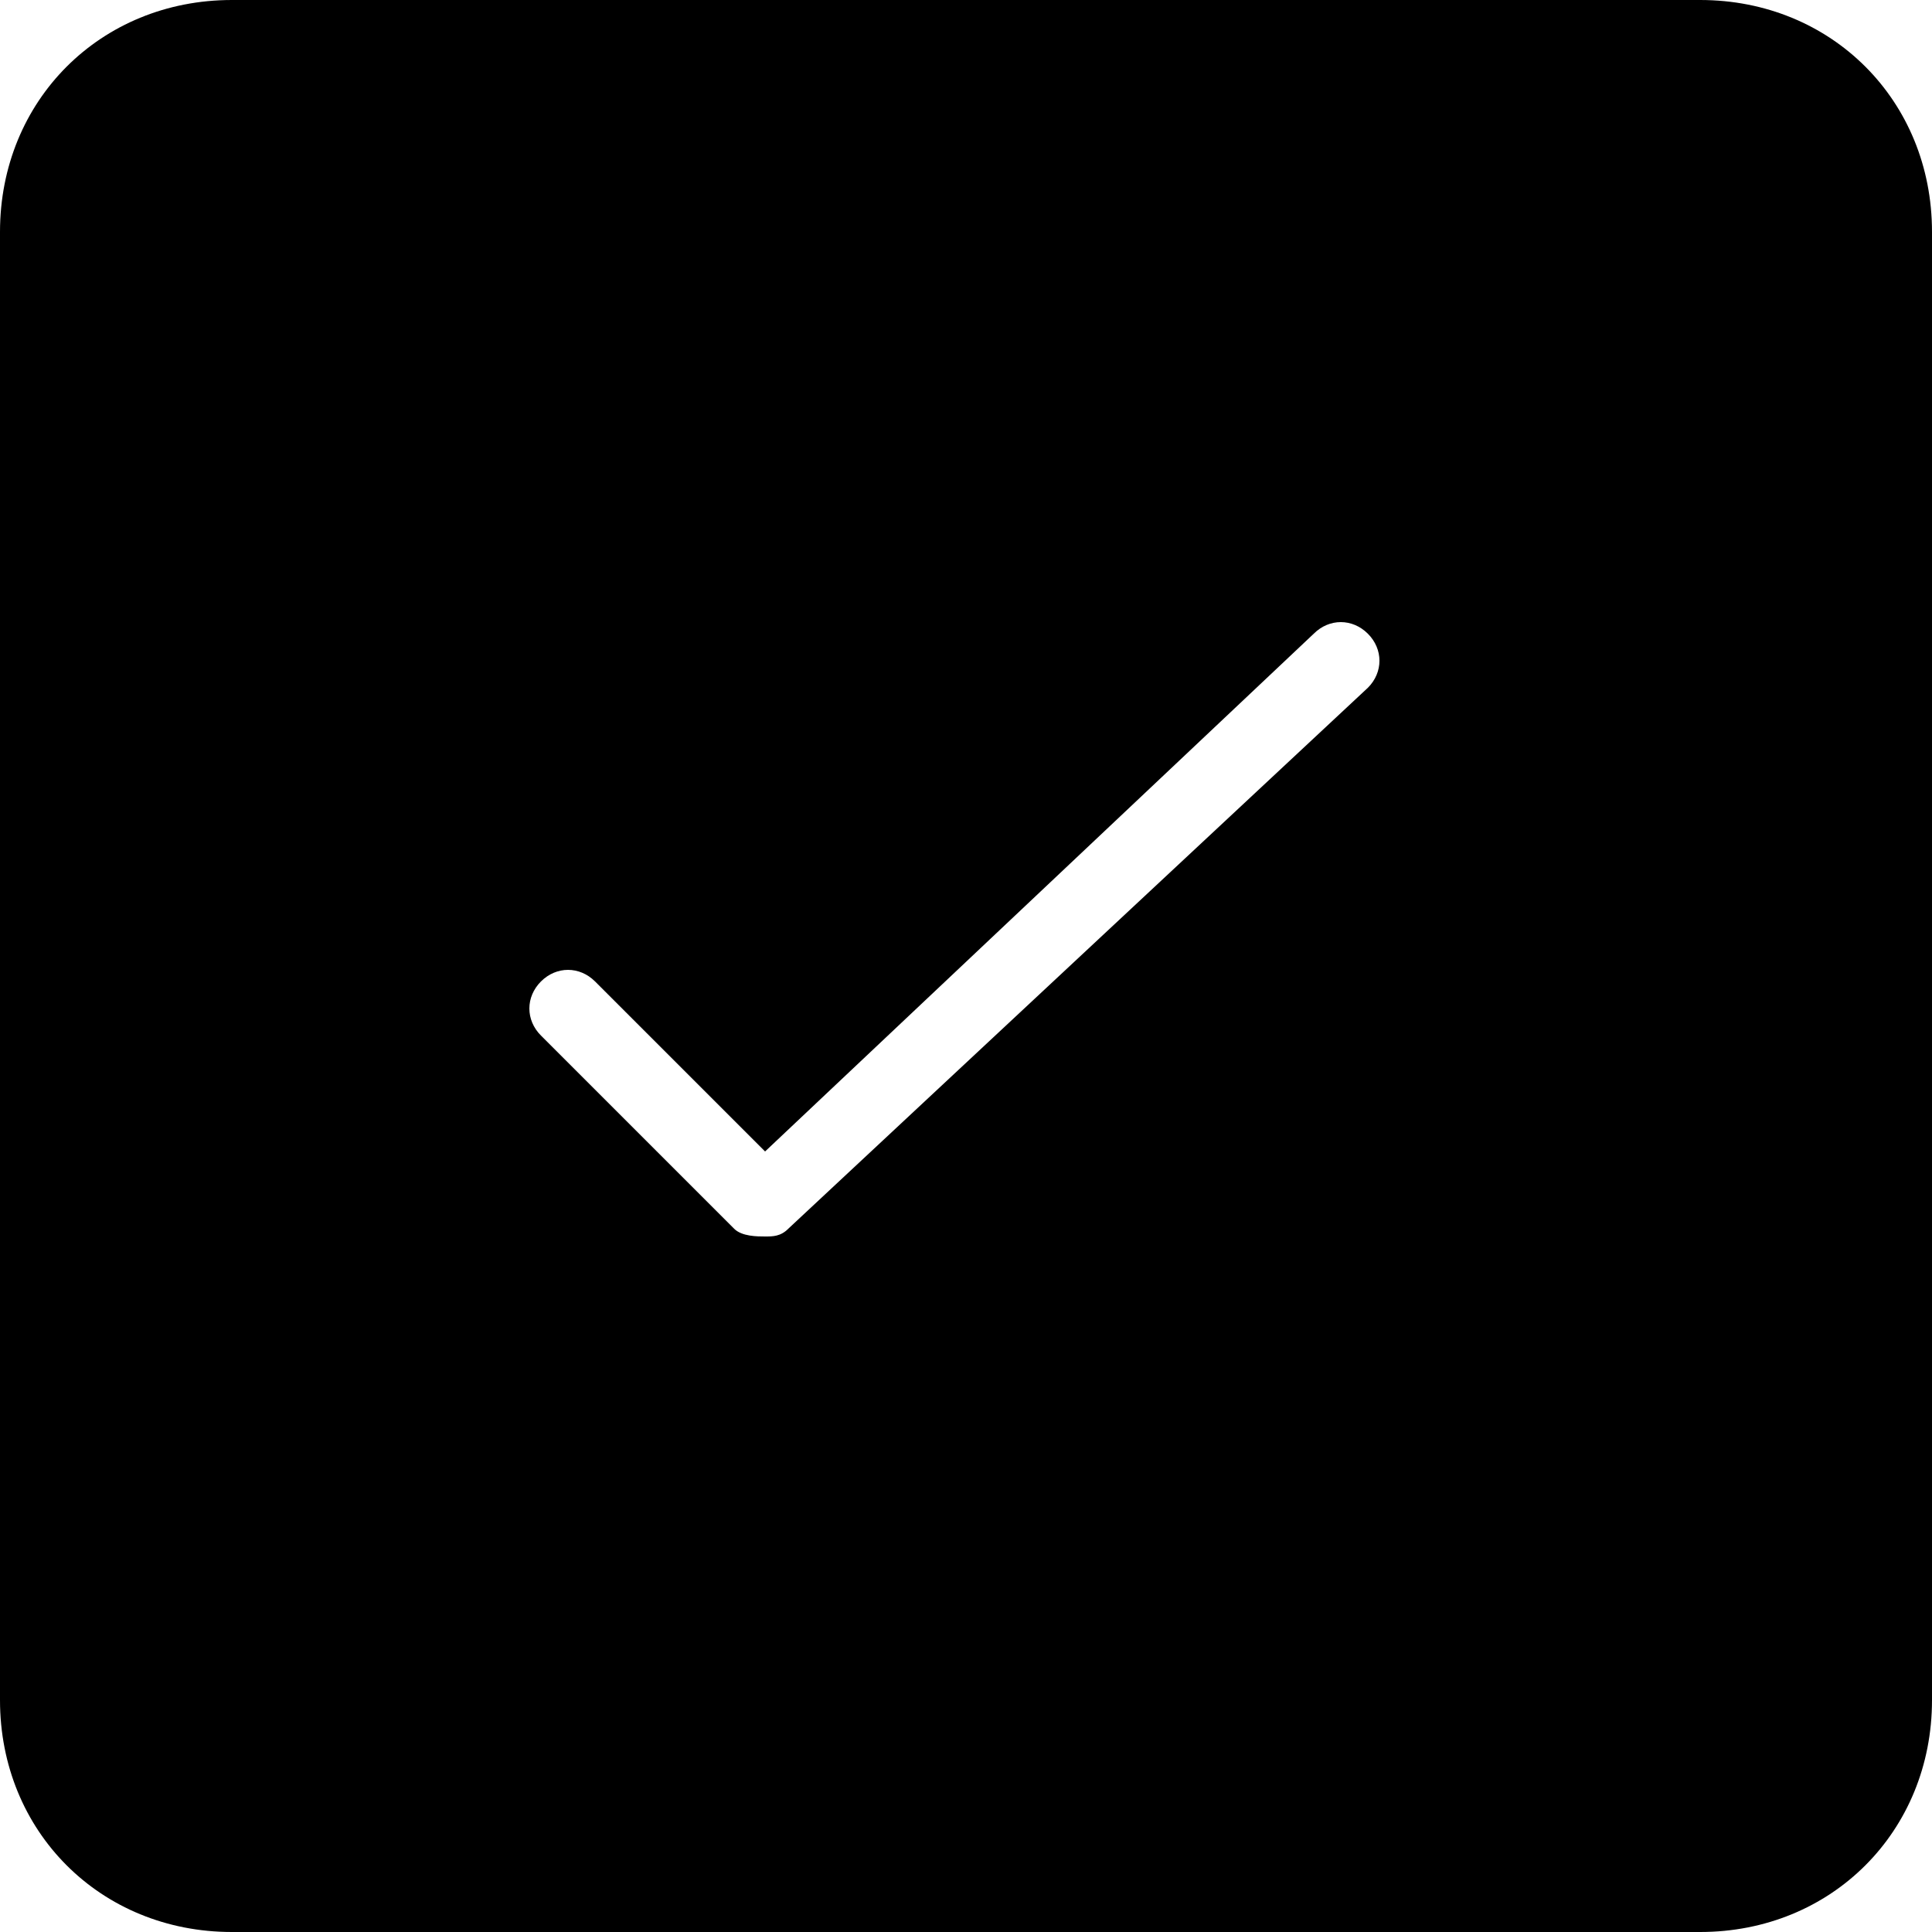
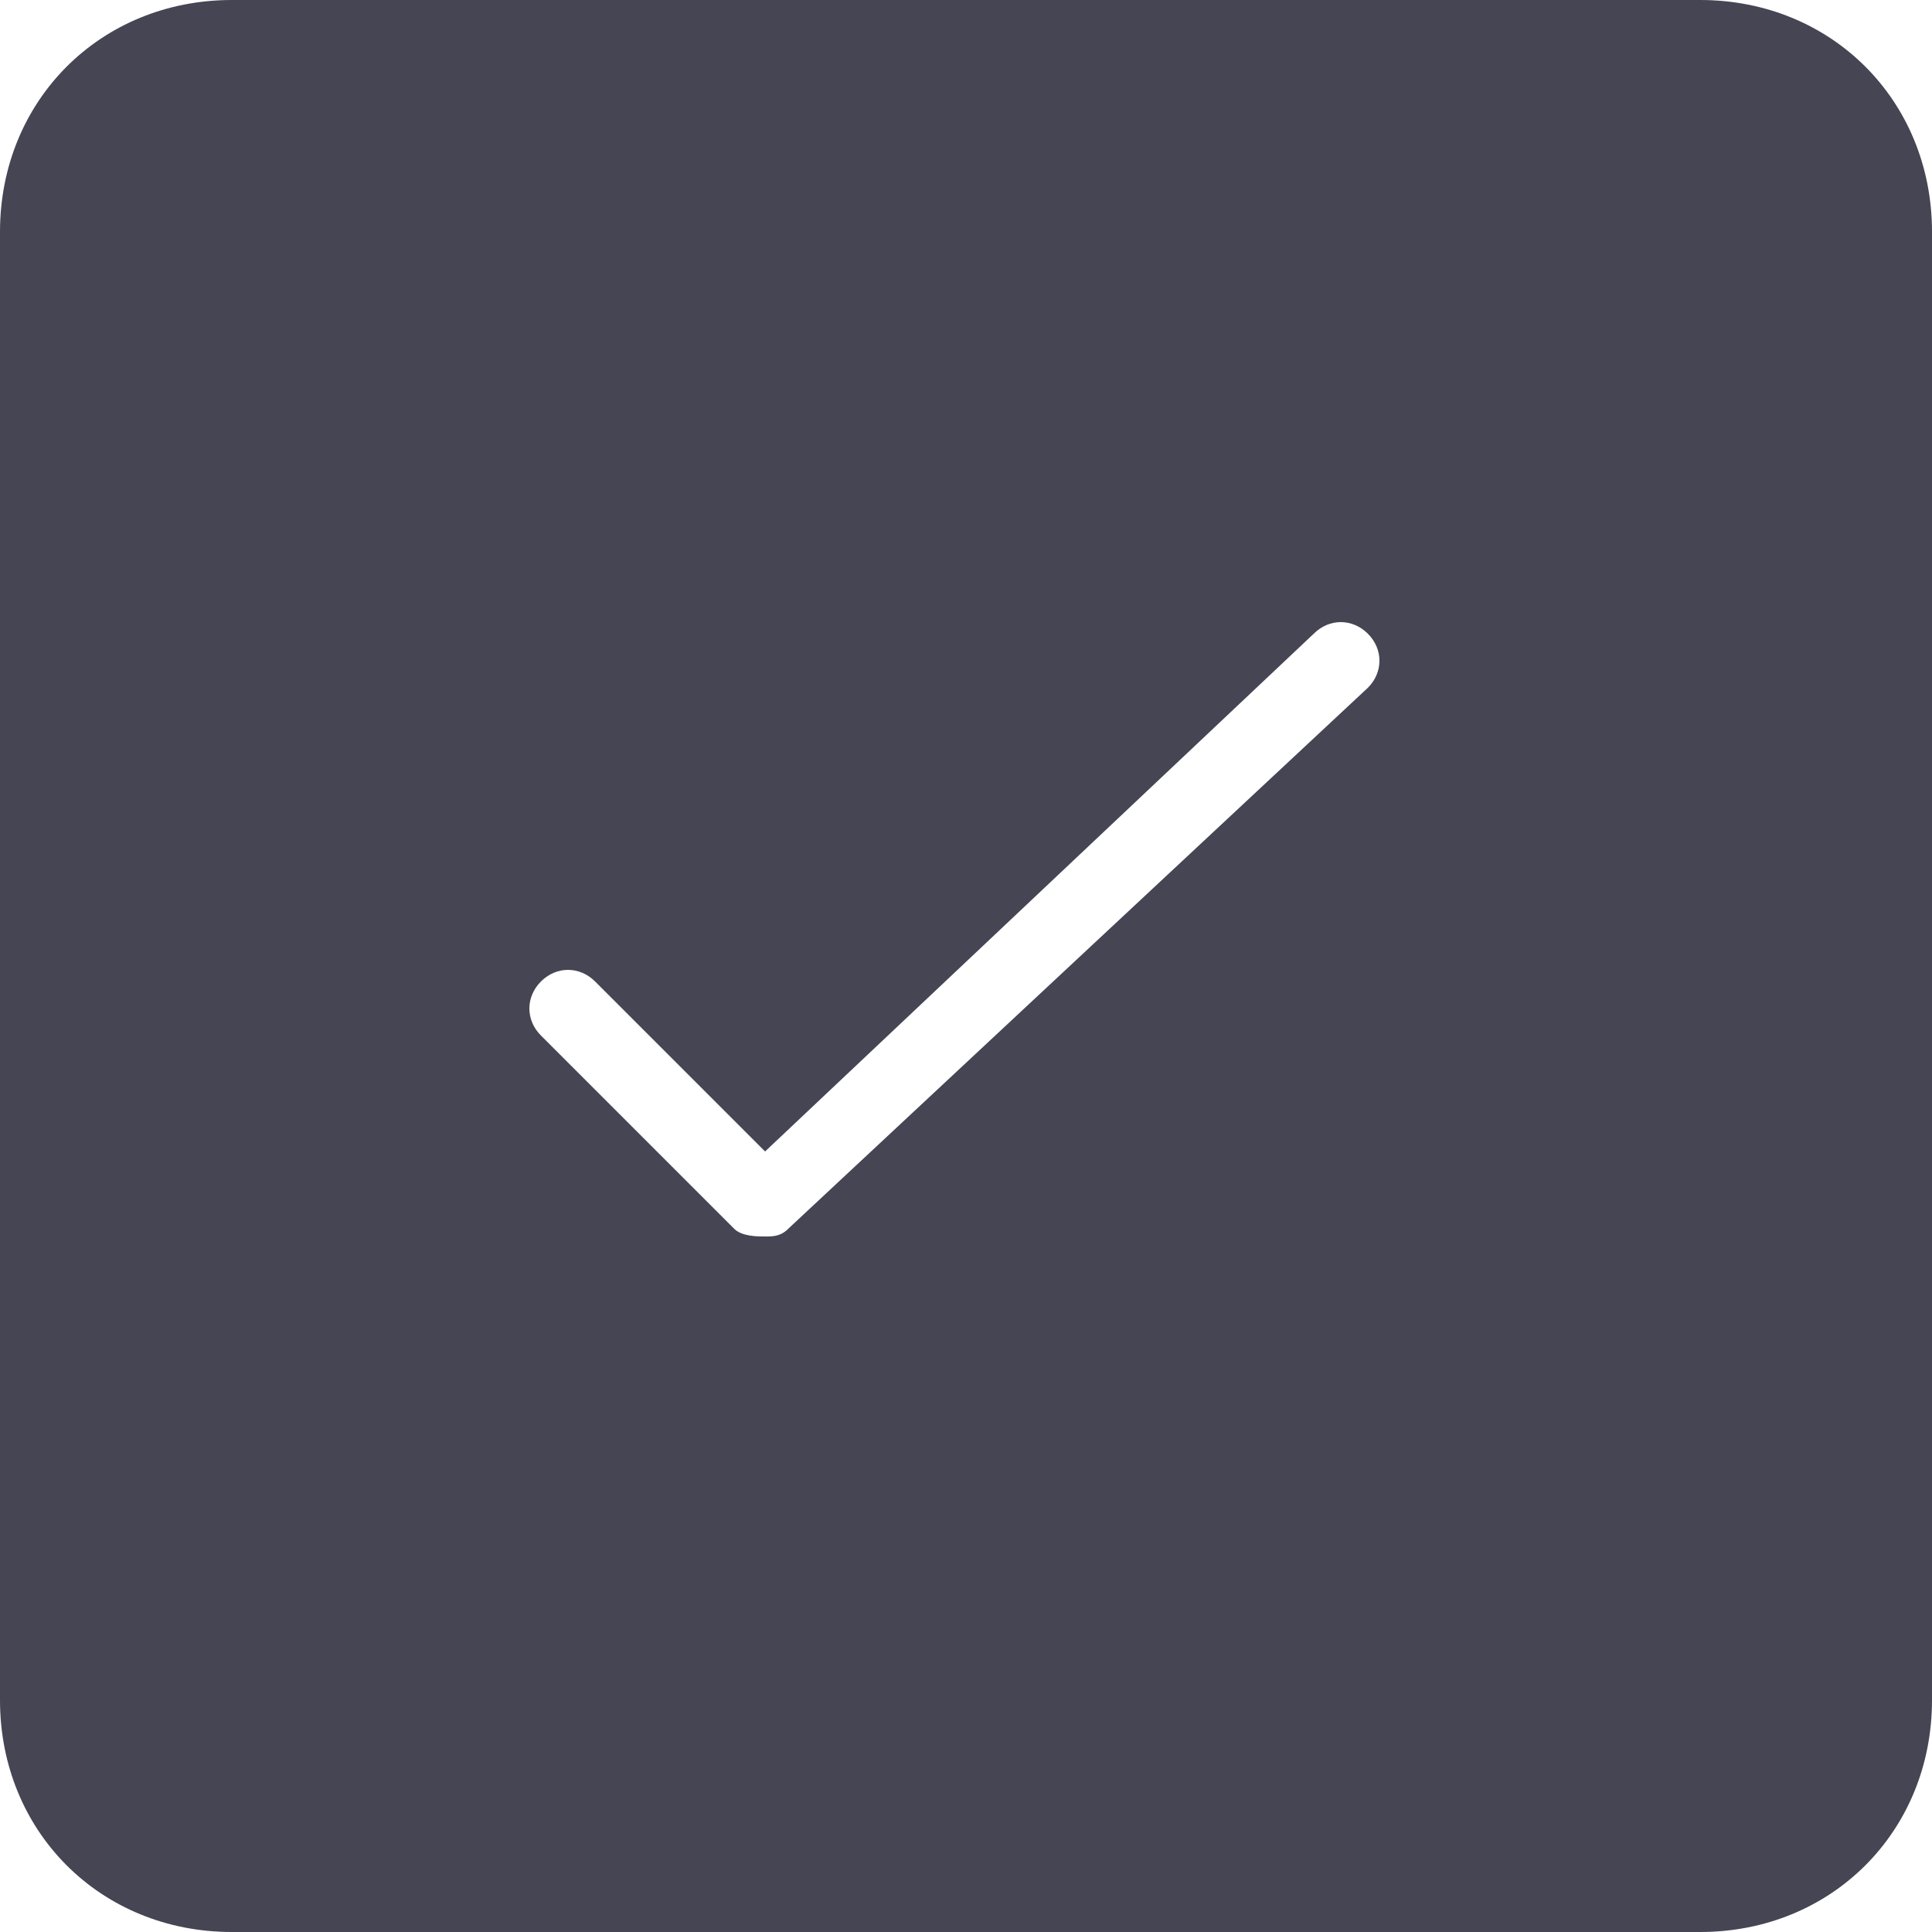
<svg xmlns="http://www.w3.org/2000/svg" viewBox="0 0 25 25">
-   <path d="M25 3c0-1.7-1.3-3-3-3H3C1.3 0 0 1.3 0 3v19c0 1.7 1.3 3 3 3h19c1.7 0 3-1.3 3-3V3zm-7.3 5.9l-7.5 7c-.1.1-.2.1-.3.1-.1 0-.3 0-.4-.1L7 13.4c-.2-.2-.2-.5 0-.7.2-.2.5-.2.7 0l2.2 2.2L17 8.2c.2-.2.5-.2.7 0 .2.2.2.5 0 .7zM67 1c1.1 0 2 .9 2 2v19c0 1.1-.9 2-2 2H48c-1.1 0-2-.9-2-2V3c0-1.1.9-2 2-2h19m0-1H48c-1.7 0-3 1.3-3 3v19c0 1.7 1.3 3 3 3h19c1.7 0 3-1.3 3-3V3c0-1.7-1.3-3-3-3z" />
+   <path fill="#454553" d="M25 3c0-1.7-1.3-3-3-3H3C1.3 0 0 1.3 0 3v19c0 1.7 1.3 3 3 3h19c1.7 0 3-1.3 3-3V3zm-7.3 5.9l-7.5 7c-.1.1-.2.1-.3.1-.1 0-.3 0-.4-.1L7 13.4c-.2-.2-.2-.5 0-.7.2-.2.5-.2.7 0l2.2 2.2L17 8.2c.2-.2.5-.2.7 0 .2.2.2.5 0 .7zM67 1c1.1 0 2 .9 2 2v19c0 1.1-.9 2-2 2H48c-1.1 0-2-.9-2-2V3c0-1.1.9-2 2-2h19m0-1H48c-1.7 0-3 1.3-3 3v19c0 1.7 1.3 3 3 3h19c1.7 0 3-1.3 3-3V3c0-1.7-1.3-3-3-3z" />
</svg>
